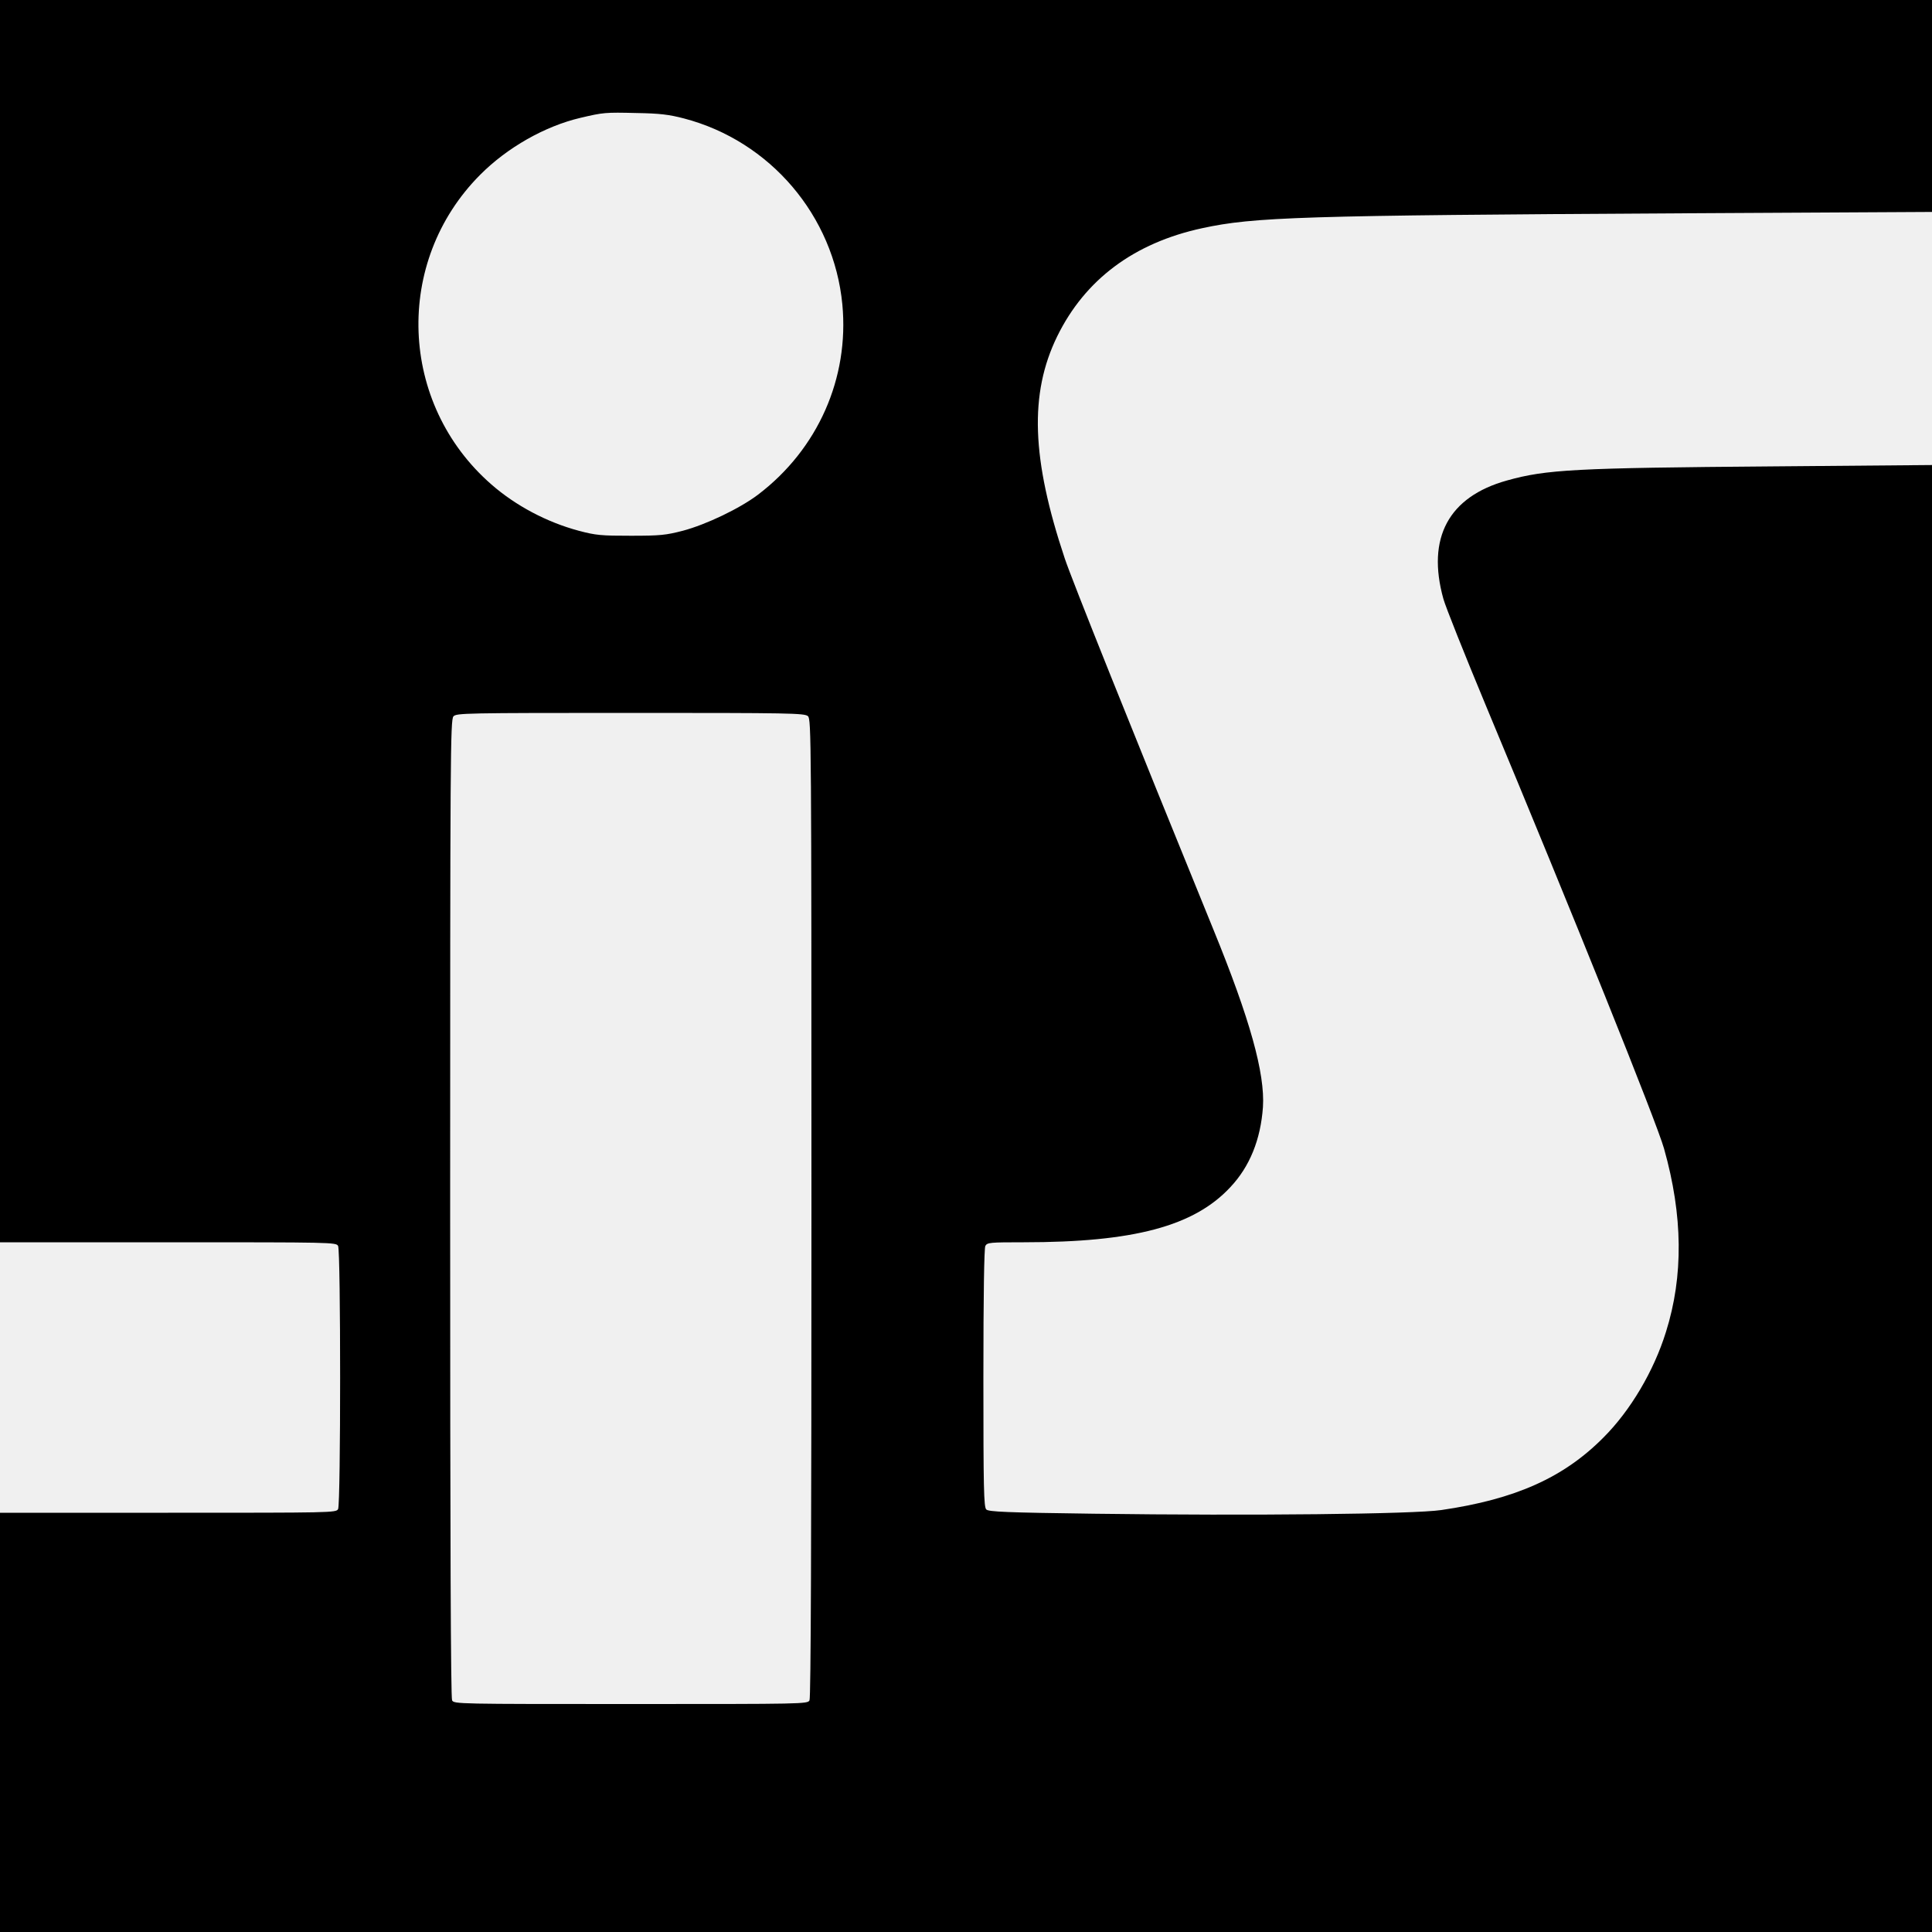
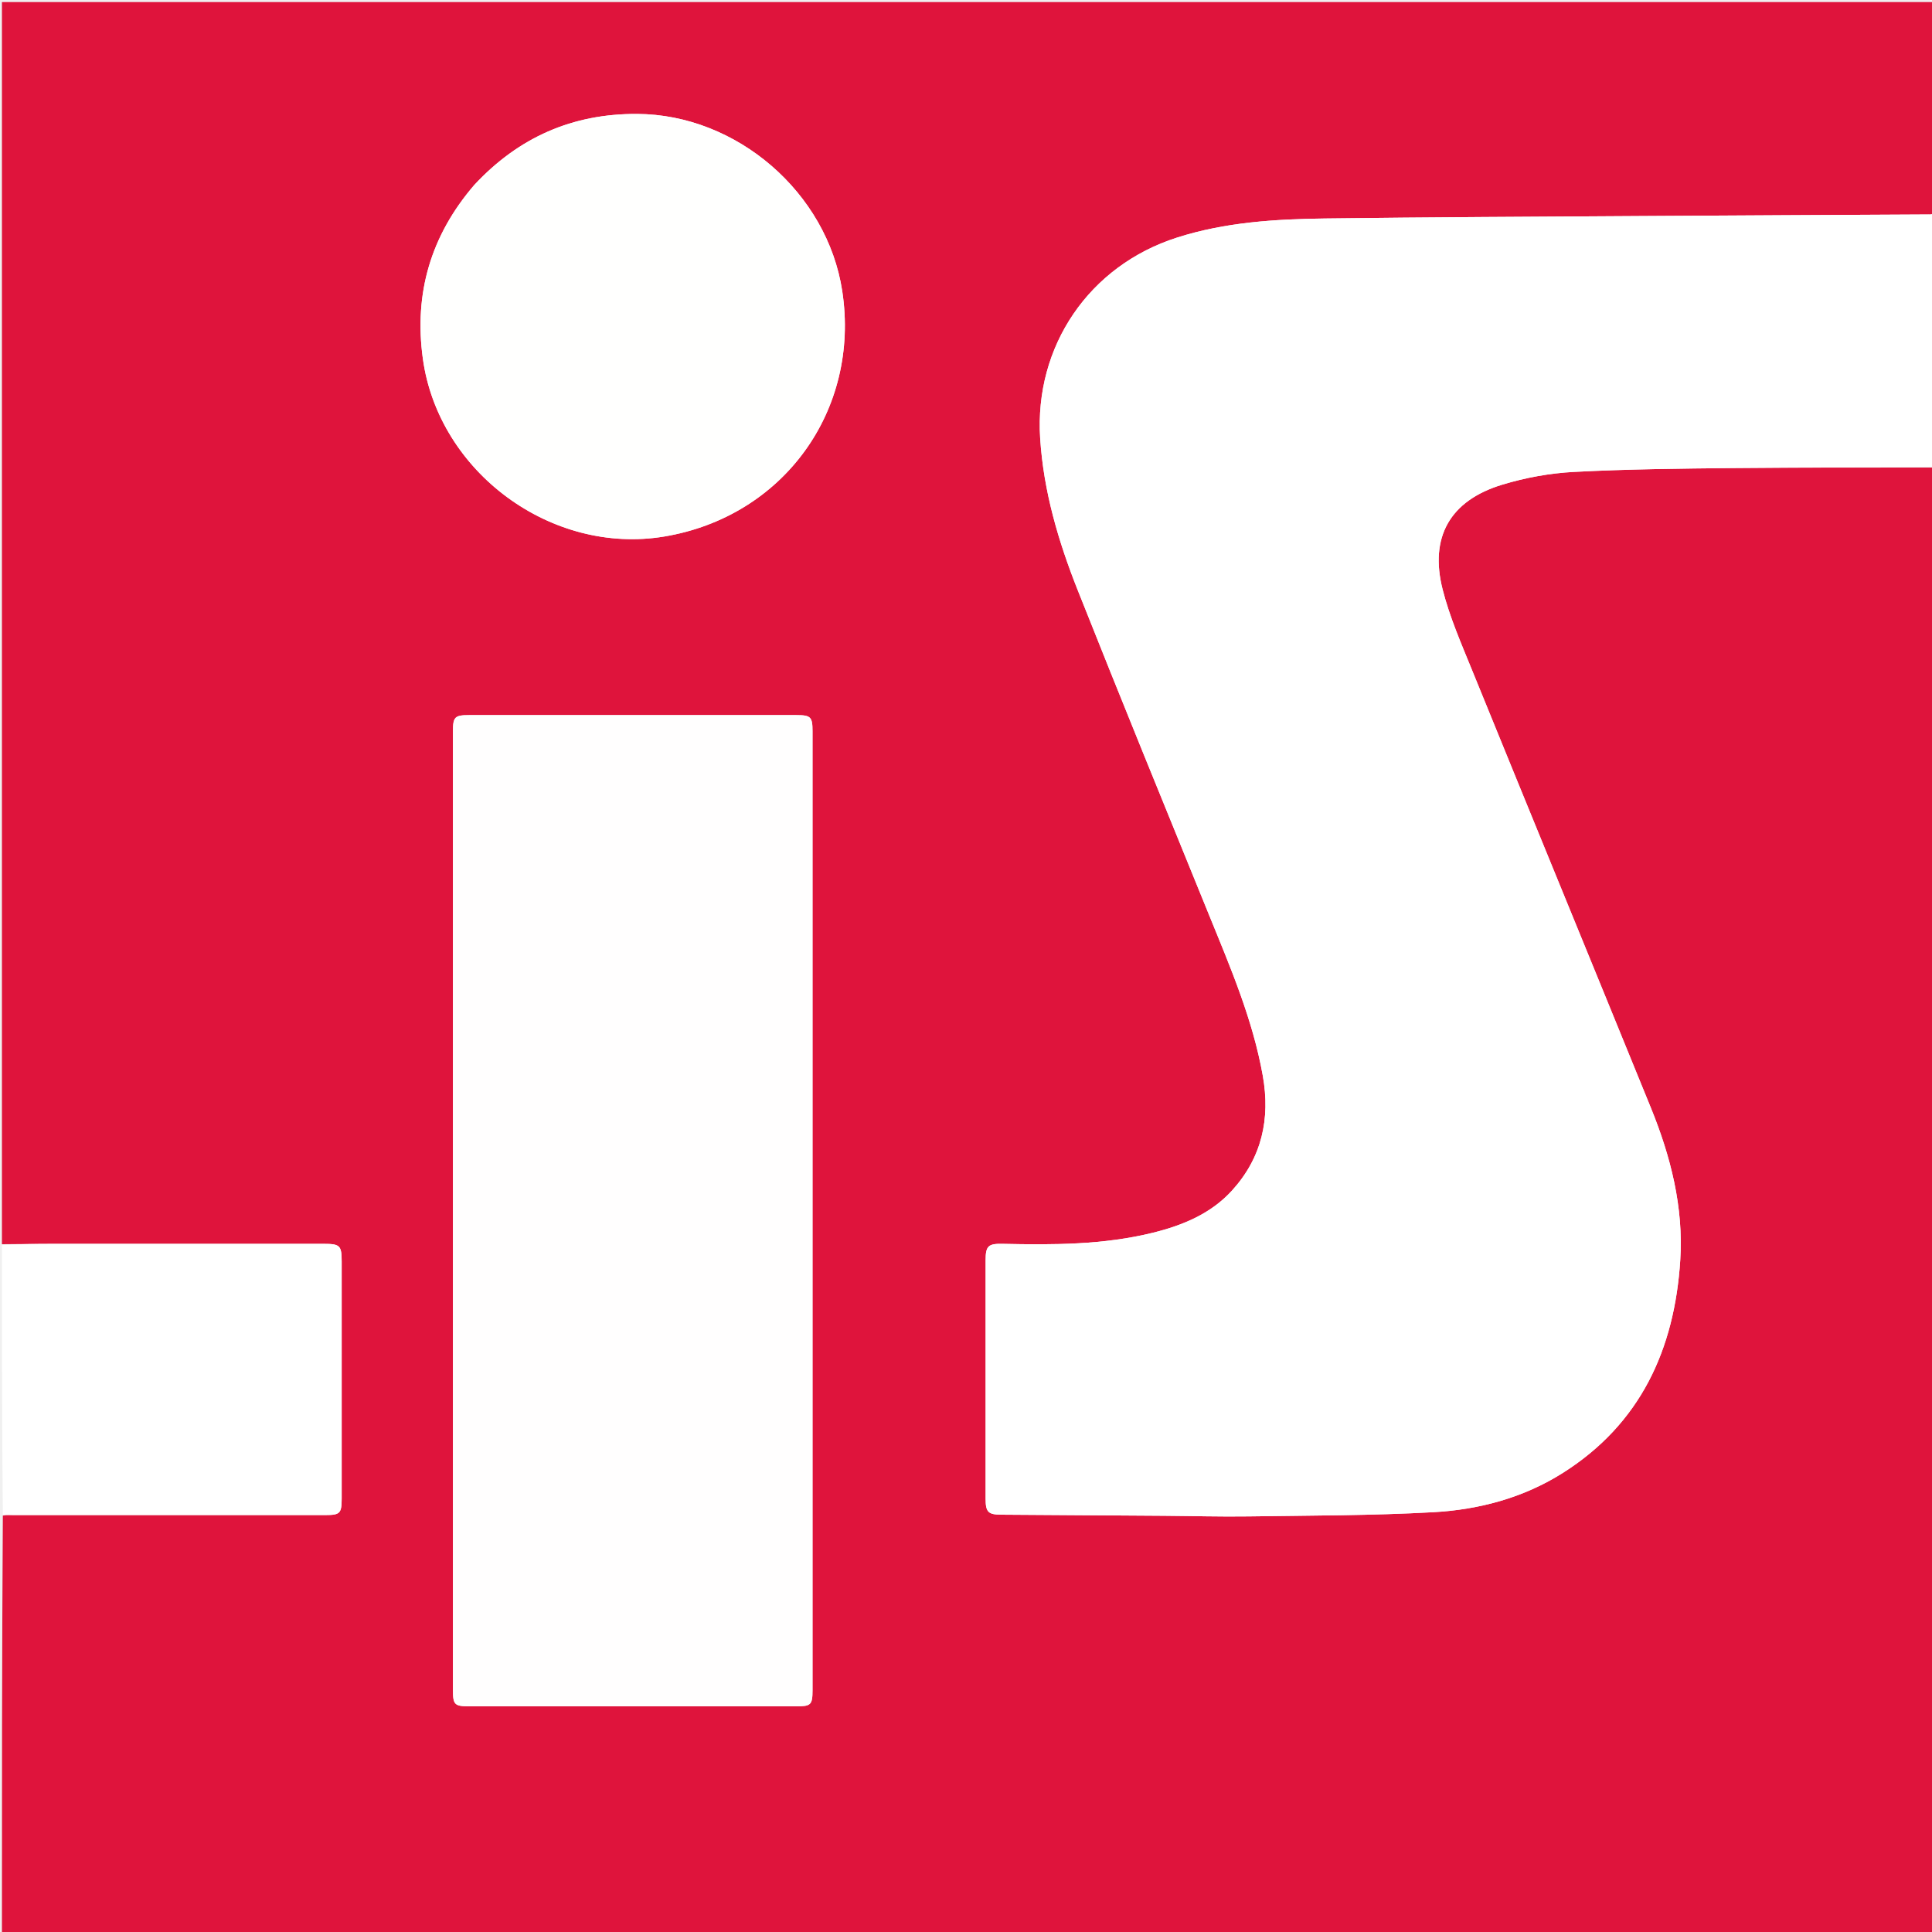
- <svg xmlns="http://www.w3.org/2000/svg" version="1.0" width="1000pt" height="1000pt" viewBox="0 0 1000 1000" preserveAspectRatio="xMidYMid meet">
-   <g transform="translate(0,1000) scale(0.1,-0.1)" fill="#000000" stroke="none">
-     <path d="M0 6785 l0 -3215 870 0 c849 0 870 0 880 -19 14 -27 14 -1335 0 -1362 -10 -19 -31 -19 -880 -19 l-870 0 0 -1085 0 -1085 5000 0 5000 0 0 3797 0 3796 -822 -7 c-1027 -8 -1175 -16 -1378 -73 -302 -84 -417 -297 -329 -613 11 -40 110 -288 219 -550 454 -1088 885 -2160 923 -2295 98 -347 101 -660 10 -949 -63 -203 -184 -407 -323 -546 -206 -208 -456 -320 -840 -376 -143 -21 -974 -30 -1798 -19 -454 6 -545 10 -557 22 -13 12 -15 112 -15 679 0 440 4 672 10 685 10 18 23 19 199 19 569 0 881 83 1069 285 101 107 157 247 169 415 11 174 -67 455 -257 920 -426 1045 -733 1811 -769 1920 -172 515 -184 852 -39 1149 144 294 398 484 751 560 268 58 510 66 2485 77 l1292 7 0 549 0 548 -5000 0 -5000 0 0 -3215z m3540 2602 c447 -117 776 -504 820 -963 36 -382 -127 -749 -436 -984 -95 -72 -269 -155 -389 -187 -89 -23 -118 -26 -270 -26 -152 0 -180 2 -270 26 -164 44 -325 129 -451 239 -480 418 -507 1153 -59 1603 141 142 336 252 519 295 119 28 128 29 291 25 121 -2 168 -8 245 -28z m642 -3094 c17 -16 18 -108 18 -2545 0 -1724 -3 -2535 -10 -2549 -10 -19 -31 -19 -925 -19 -894 0 -915 0 -925 19 -7 14 -10 824 -10 2547 0 2338 1 2529 17 2546 15 17 57 18 916 18 824 0 902 -1 919 -17z" />
-   </g>
+ <svg xmlns="http://www.w3.org/2000/svg" version="1.1" id="Layer_1" x="0px" y="0px" width="100%" viewBox="0 0 1000 1000" enable-background="new 0 0 1000 1000" xml:space="preserve">
+   <path fill="#DF143C" opacity="1" stroke="none" d=" M1,644   C1,429.718 1,215.436 1,1.077   C334.333,1.077 667.667,1.077 1001,1.077   C1001,37.431 1001,73.756 1000.535,110.606   C999.239,111.088 998.408,111.002 997.577,111.006   C948.435,111.268 899.292,111.499 850.15,111.816   C795.349,112.17 740.546,112.392 685.749,113.091   C659.933,113.421 634.162,115.013 609.279,122.953   C563.708,137.494 535.367,179.182 538.384,226.809   C540.121,254.224 547.801,280.21 557.819,305.452   C580.079,361.538 602.916,417.396 625.679,473.281   C636.781,500.537 648.411,527.569 653.623,556.808   C657.61,579.179 653.073,599.27 637.701,616.198   C626.818,628.182 612.33,634.185 596.921,638.017   C571.282,644.393 545.14,644.364 518.977,643.811   C511.565,643.654 510.153,644.871 510.151,652.255   C510.14,693.413 510.14,734.572 510.151,775.73   C510.153,782.645 511.468,783.956 518.221,784   C546.374,784.186 574.526,784.361 602.678,784.562   C617.168,784.666 631.663,785.1 646.148,784.888   C678.102,784.421 710.098,784.48 741.987,782.706   C765.562,781.395 788.447,775.278 808.712,762.515   C849.171,737.035 866.778,698.374 869.701,652.2   C871.434,624.821 864.765,598.634 854.501,573.428   C823.714,497.832 792.664,422.344 761.888,346.744   C756.326,333.081 750.346,319.401 746.719,305.178   C739.776,277.956 750.566,259.083 777.484,250.887   C789.463,247.239 802.171,244.914 814.668,244.257   C842.254,242.806 869.914,242.532 897.548,242.26   C932.03,241.92 966.516,242.064 1001,242   C1001,494.946 1001,747.893 1001,1000.919   C667.667,1000.919 334.333,1000.919 1,1000.919   C1,928.889 1,856.904 1.469,784.472   C3.6,784.08 5.262,784.186 6.924,784.186   C60.719,784.195 114.515,784.194 168.31,784.192   C176.014,784.192 176.852,783.349 176.853,775.584   C176.856,734.78 176.855,693.975 176.854,653.17   C176.853,644.619 176.048,643.811 167.372,643.81   C120.571,643.804 73.771,643.797 26.97,643.816   C18.314,643.819 9.657,643.936 1,644  M234.439,508.5   C234.439,630.476 234.439,752.451 234.441,874.427   C234.441,882.482 235.165,883.195 243.313,883.195   C299.636,883.197 355.958,883.198 412.28,883.194   C419.737,883.193 420.558,882.366 420.558,874.842   C420.561,709.375 420.562,543.907 420.558,378.44   C420.558,371.06 419.627,370.145 412.204,370.145   C355.715,370.142 299.226,370.142 242.737,370.145   C235.408,370.145 234.443,371.114 234.442,378.525   C234.437,421.517 234.439,464.508 234.439,508.5  M245.365,95.876   C223.034,121.841 214.182,151.753 218.883,185.713   C227.005,244.385 285.412,287.434 343.791,277.705   C405.439,267.432 445.325,212.465 435.95,150.7   C428.2,99.64 381.308,59.22 329.749,58.975   C296.405,58.816 268.513,71.006 245.365,95.876  z" />
+   <path fill="#FFFFFF" opacity="1" stroke="none" d=" M1001,241.531   C966.516,242.064 932.03,241.92 897.548,242.26   C869.914,242.532 842.254,242.806 814.668,244.257   C802.171,244.914 789.463,247.239 777.484,250.887   C750.566,259.083 739.776,277.956 746.719,305.178   C750.346,319.401 756.326,333.081 761.888,346.744   C792.664,422.344 823.714,497.832 854.501,573.428   C864.765,598.634 871.434,624.821 869.701,652.2   C866.778,698.374 849.171,737.035 808.712,762.515   C788.447,775.278 765.562,781.395 741.987,782.706   C710.098,784.48 678.102,784.421 646.148,784.888   C631.663,785.1 617.168,784.666 602.678,784.562   C574.526,784.361 546.374,784.186 518.221,784   C511.468,783.956 510.153,782.645 510.151,775.73   C510.14,734.572 510.14,693.413 510.151,652.255   C510.153,644.871 511.565,643.654 518.977,643.811   C545.14,644.364 571.282,644.393 596.921,638.017   C612.33,634.185 626.818,628.182 637.701,616.198   C653.073,599.27 657.61,579.179 653.623,556.808   C648.411,527.569 636.781,500.537 625.679,473.281   C602.916,417.396 580.079,361.538 557.819,305.452   C547.801,280.21 540.121,254.224 538.384,226.809   C535.367,179.182 563.708,137.494 609.279,122.953   C634.162,115.013 659.933,113.421 685.749,113.091   C740.546,112.392 795.349,112.17 850.15,111.816   C899.292,111.499 948.435,111.268 997.577,111.006   C998.408,111.002 999.239,111.088 1000.535,111.066   C1001,154.354 1001,197.708 1001,241.531  z" />
+   <path fill="#FFFFFF" opacity="1" stroke="none" d=" M1,644.469   C9.657,643.936 18.314,643.819 26.97,643.816   C73.771,643.797 120.571,643.804 167.372,643.81   C176.048,643.811 176.853,644.619 176.854,653.17   C176.855,693.975 176.856,734.78 176.853,775.584   C176.852,783.349 176.014,784.192 168.31,784.192   C114.515,784.194 60.719,784.195 6.924,784.186   C5.262,784.186 3.6,784.08 1.469,784.012   C1,737.646 1,691.292 1,644.469  z" />
+   <path fill="#FFFEFE" opacity="1" stroke="none" d=" M234.439,508   C234.439,464.508 234.437,421.517 234.442,378.525   C234.443,371.114 235.408,370.145 242.737,370.145   C299.226,370.142 355.715,370.142 412.204,370.145   C419.627,370.145 420.558,371.06 420.558,378.44   C420.562,543.907 420.561,709.375 420.558,874.842   C420.558,882.366 419.737,883.193 412.28,883.194   C355.958,883.198 299.636,883.197 243.313,883.195   C235.165,883.195 234.441,882.482 234.441,874.427   C234.439,752.451 234.439,630.476 234.439,508  z" />
+   <path fill="#FFFFFE" opacity="1" stroke="none" d=" M245.601,95.611   C268.513,71.006 296.405,58.816 329.749,58.975   C381.308,59.22 428.2,99.64 435.95,150.7   C445.325,212.465 405.439,267.432 343.791,277.705   C285.412,287.434 227.005,244.385 218.883,185.713   C214.182,151.753 223.034,121.841 245.601,95.611  z" />
</svg>
